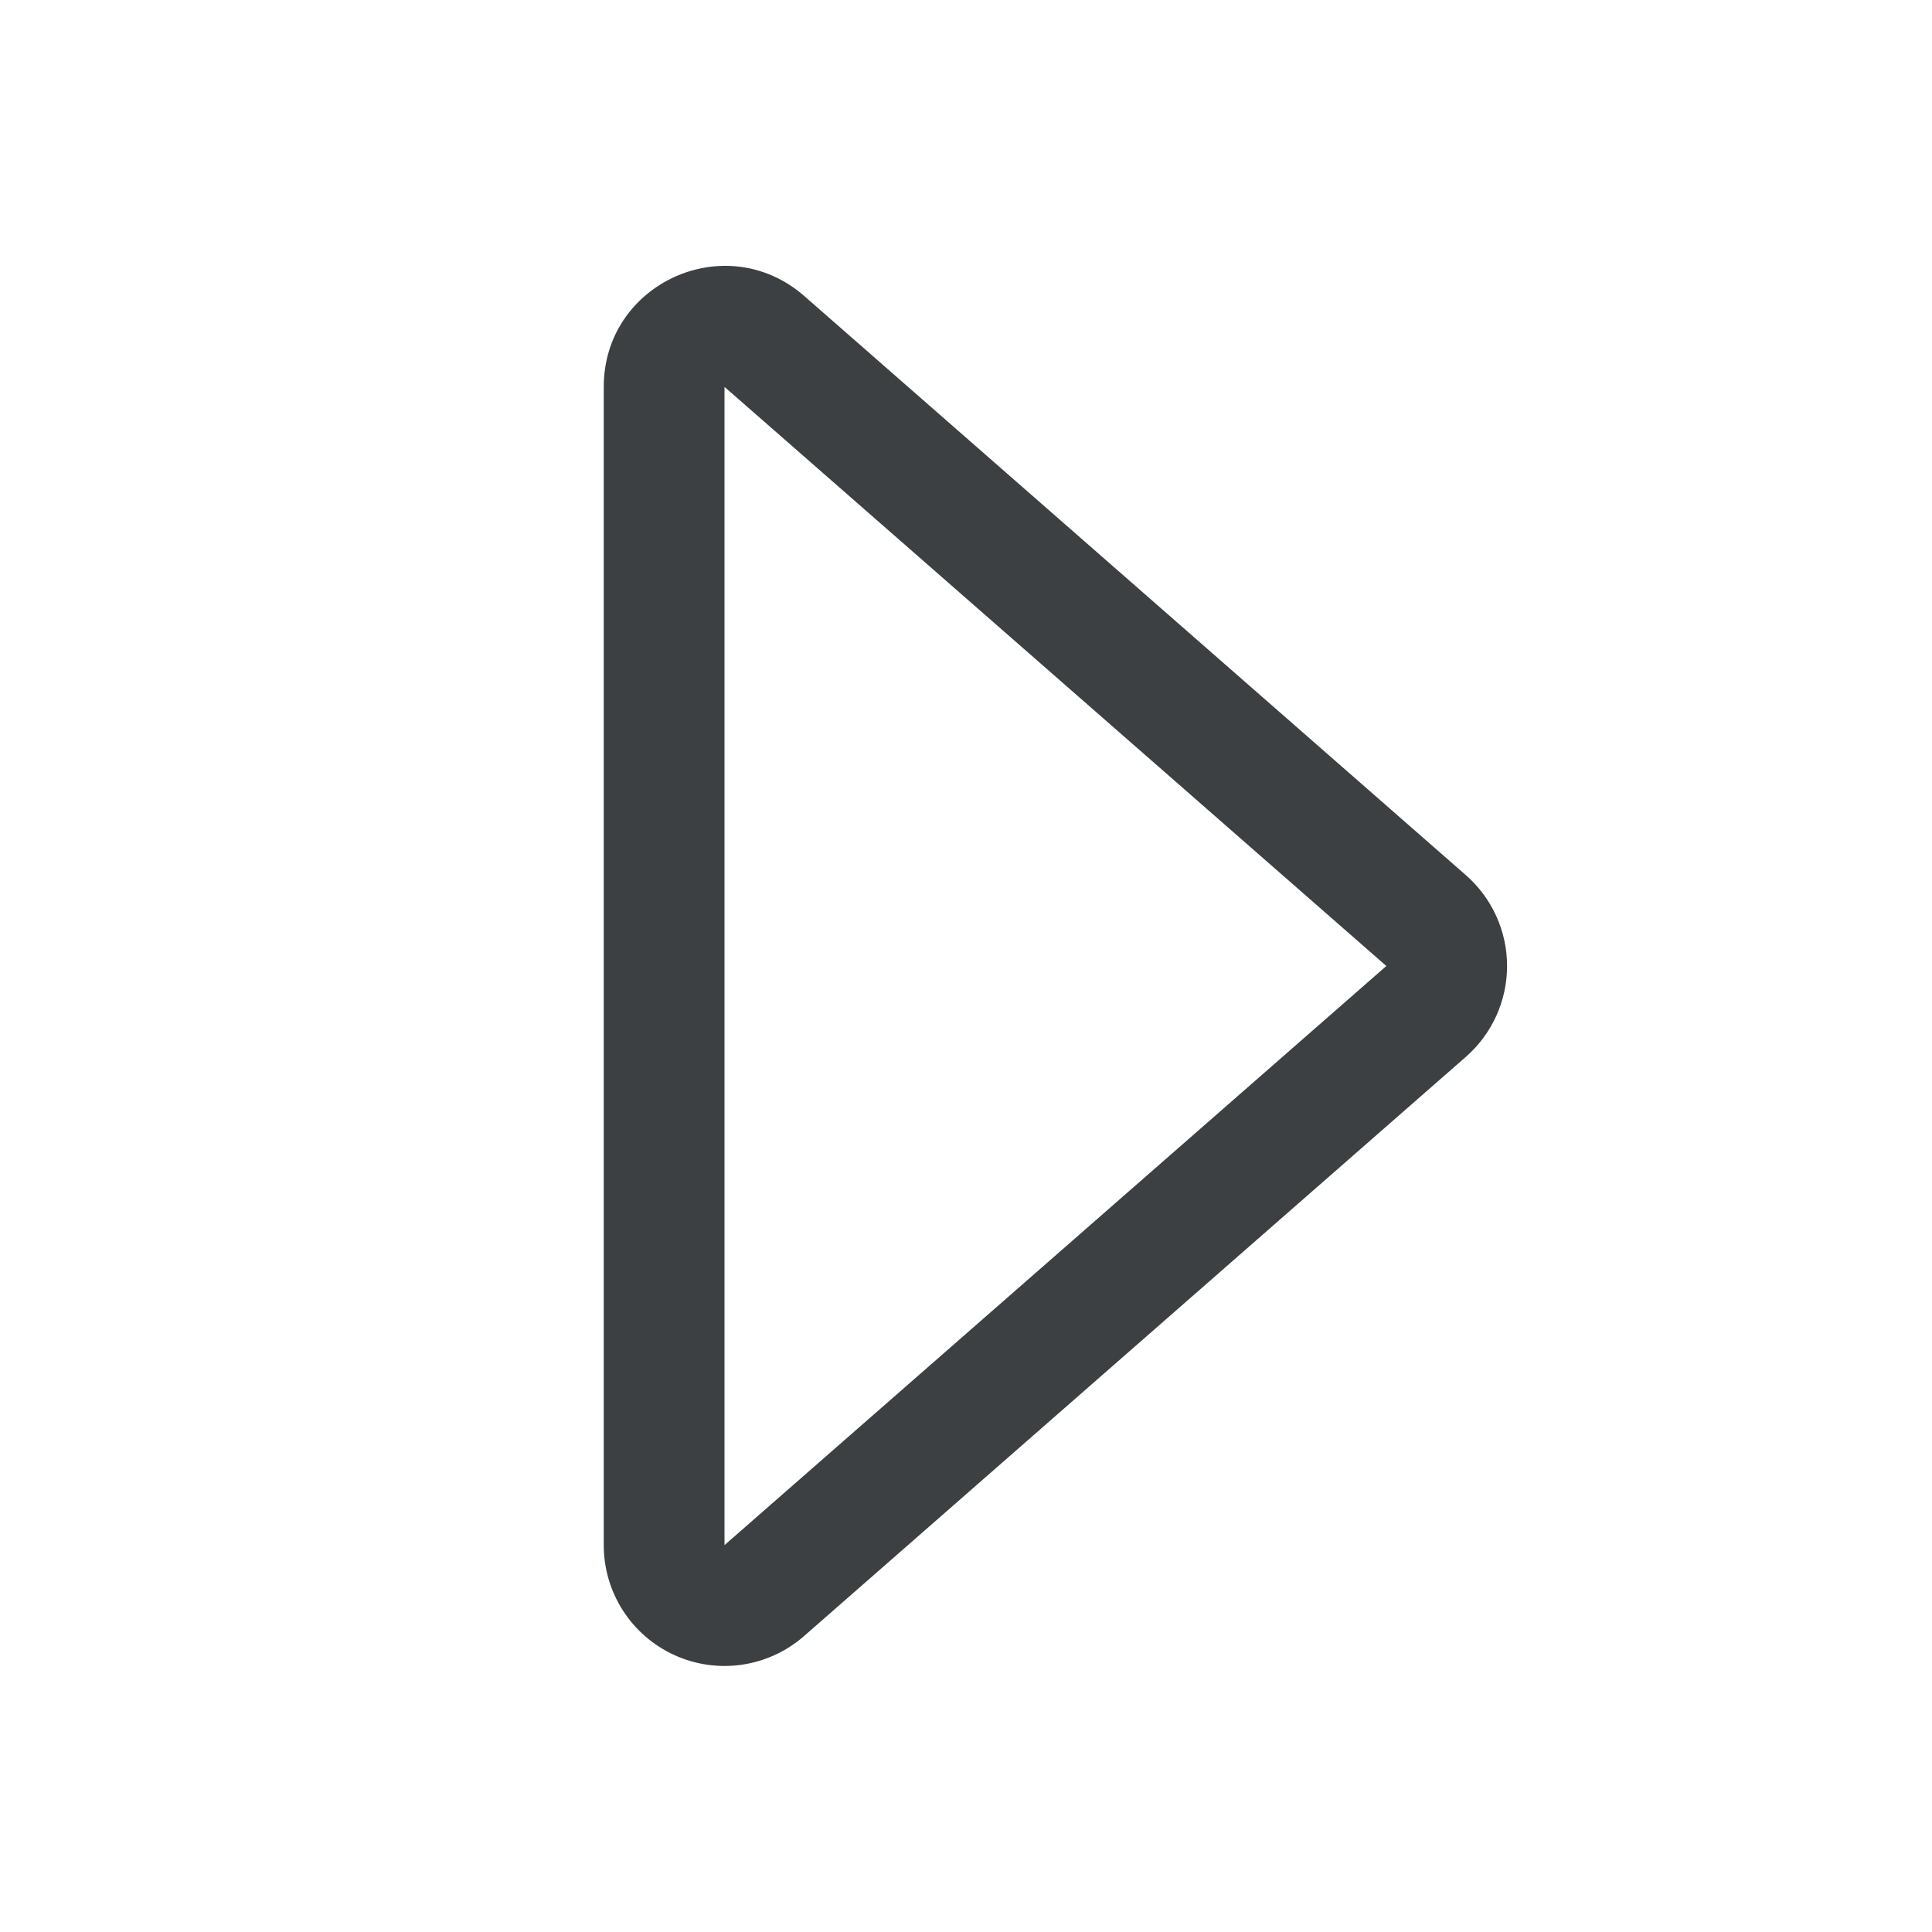
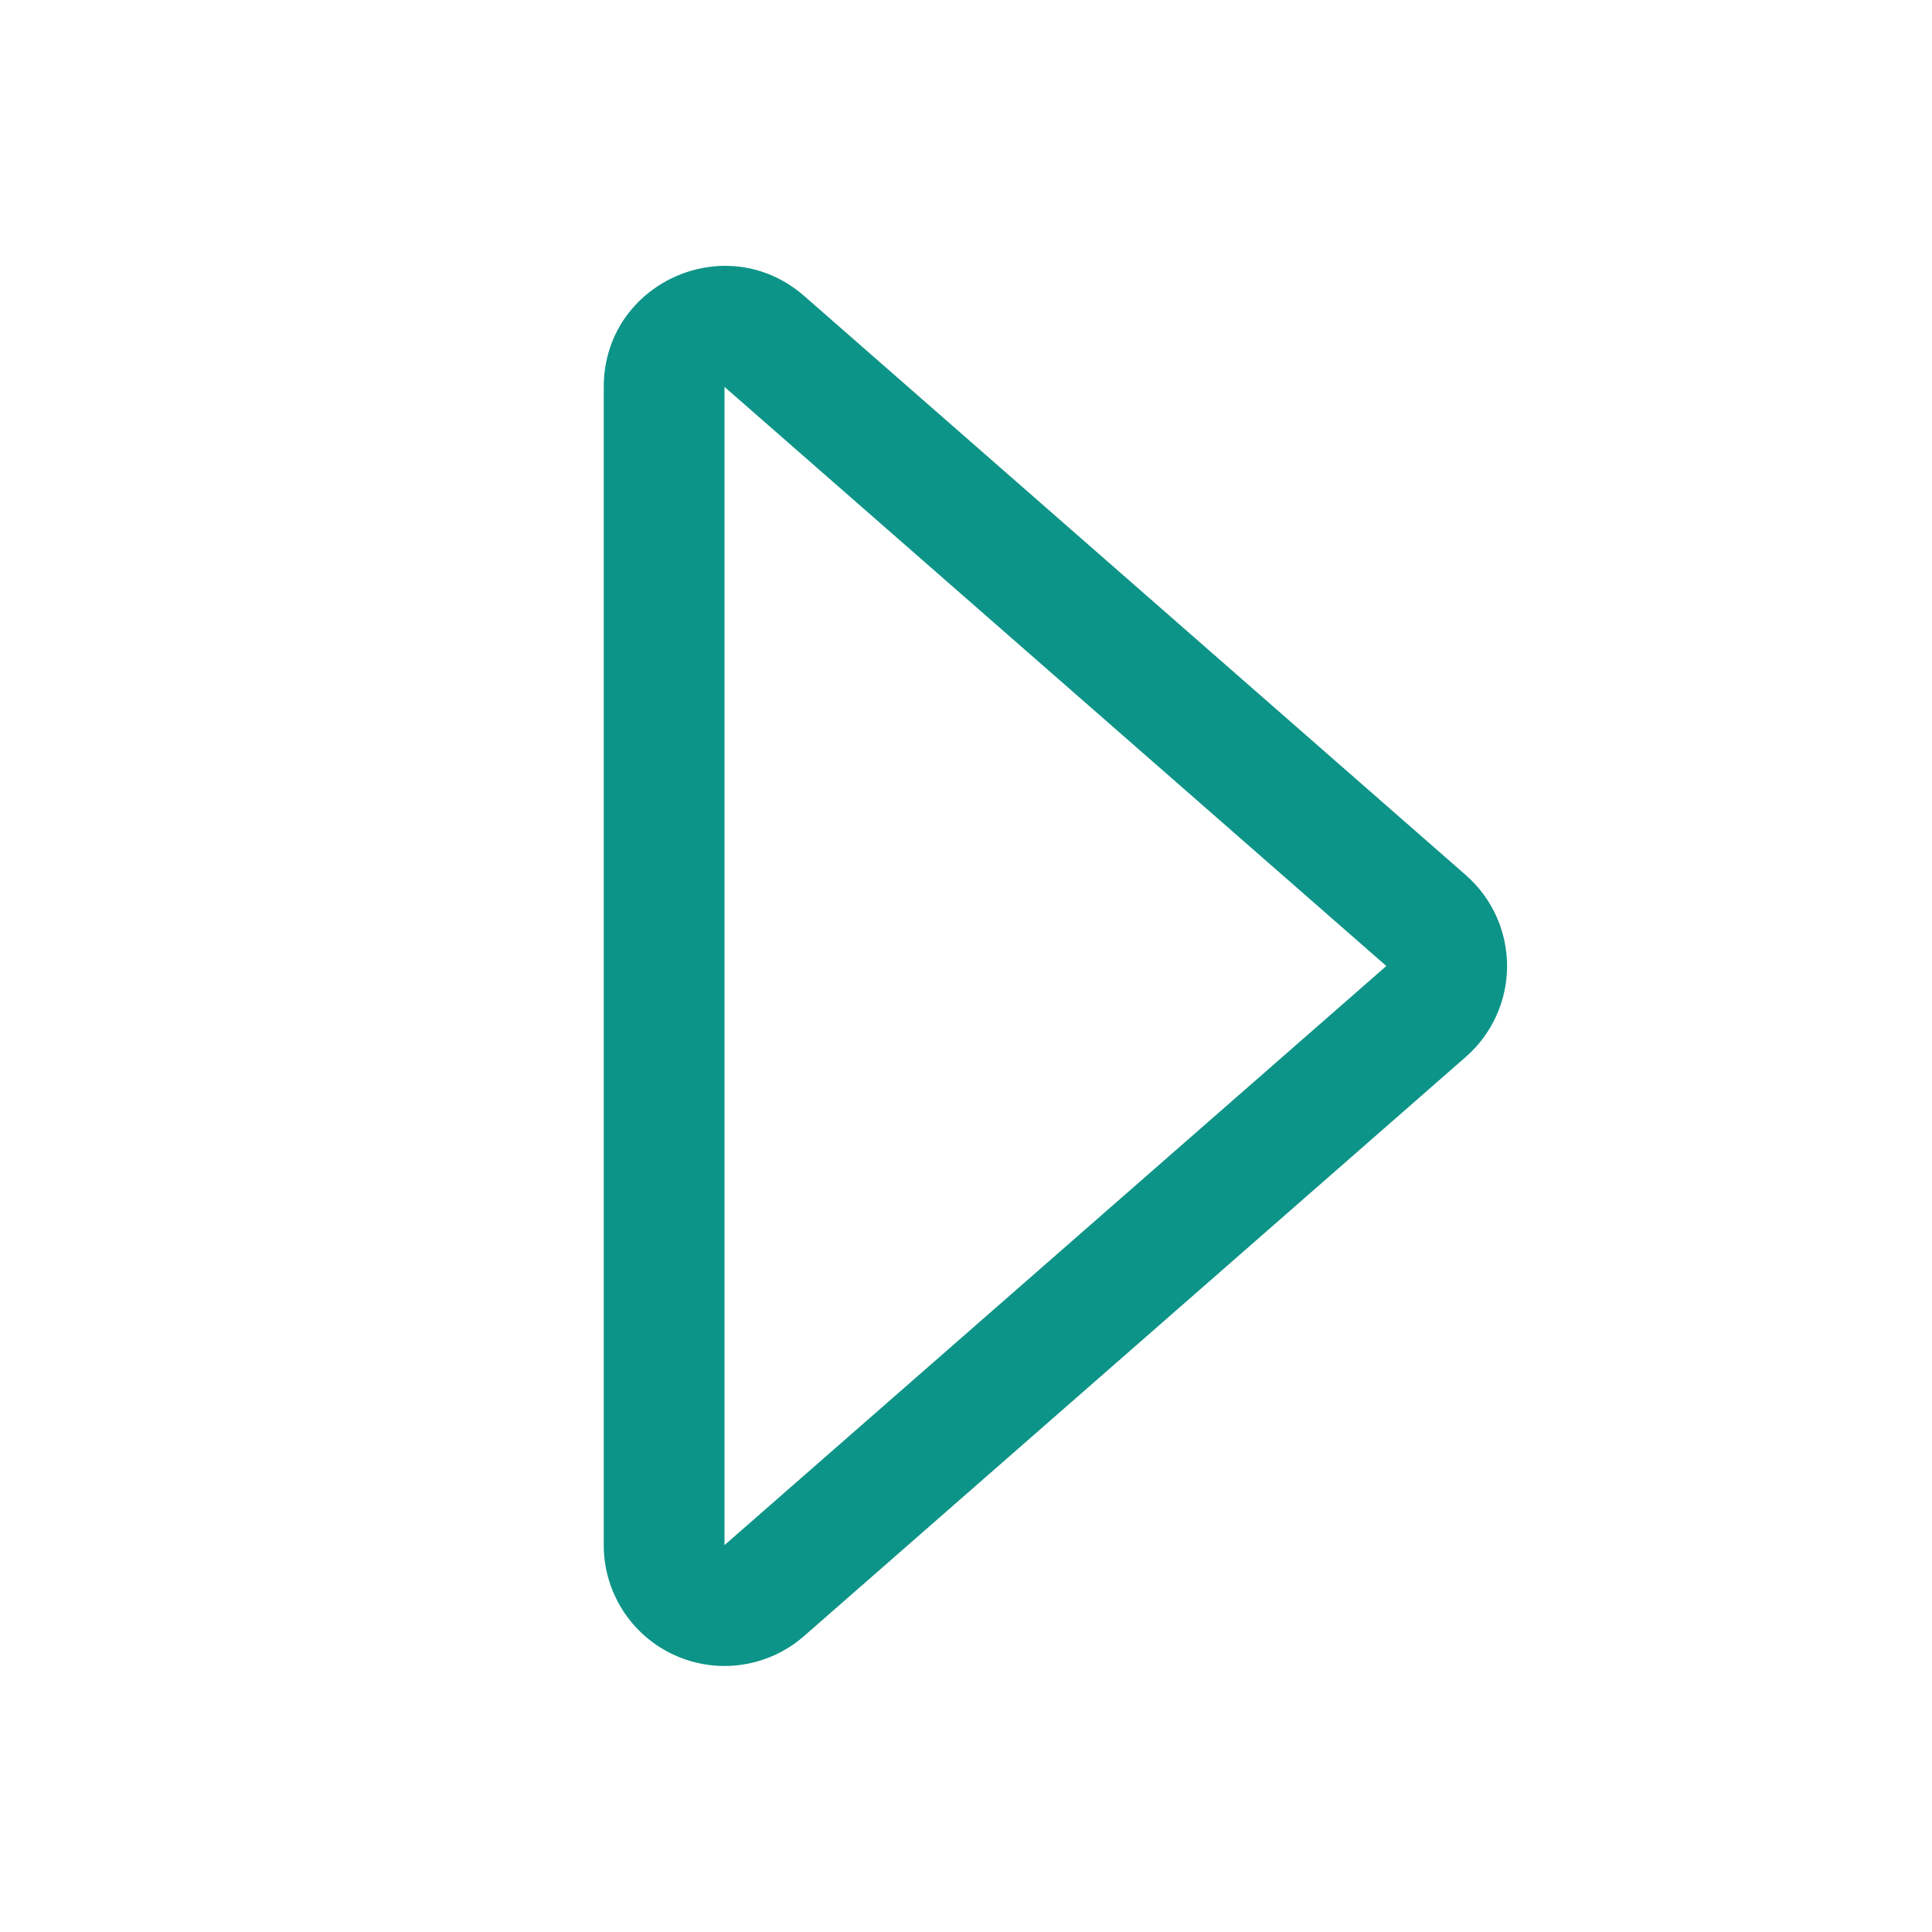
- <svg xmlns="http://www.w3.org/2000/svg" width="16" height="16" fill="#3C4043" class="bi bi-caret-right" viewBox="0 0 16 16">
+ <svg xmlns="http://www.w3.org/2000/svg" width="16" height="16" fill="#0D9488" class="bi bi-caret-right" viewBox="0 0 16 16">
  <path d="M6 12.796V3.204L11.481 8 6 12.796zm.659.753 5.48-4.796a1 1 0 0 0 0-1.506L6.66 2.451C6.011 1.885 5 2.345 5 3.204v9.592a1 1 0 0 0 1.659.753z" />
</svg>
